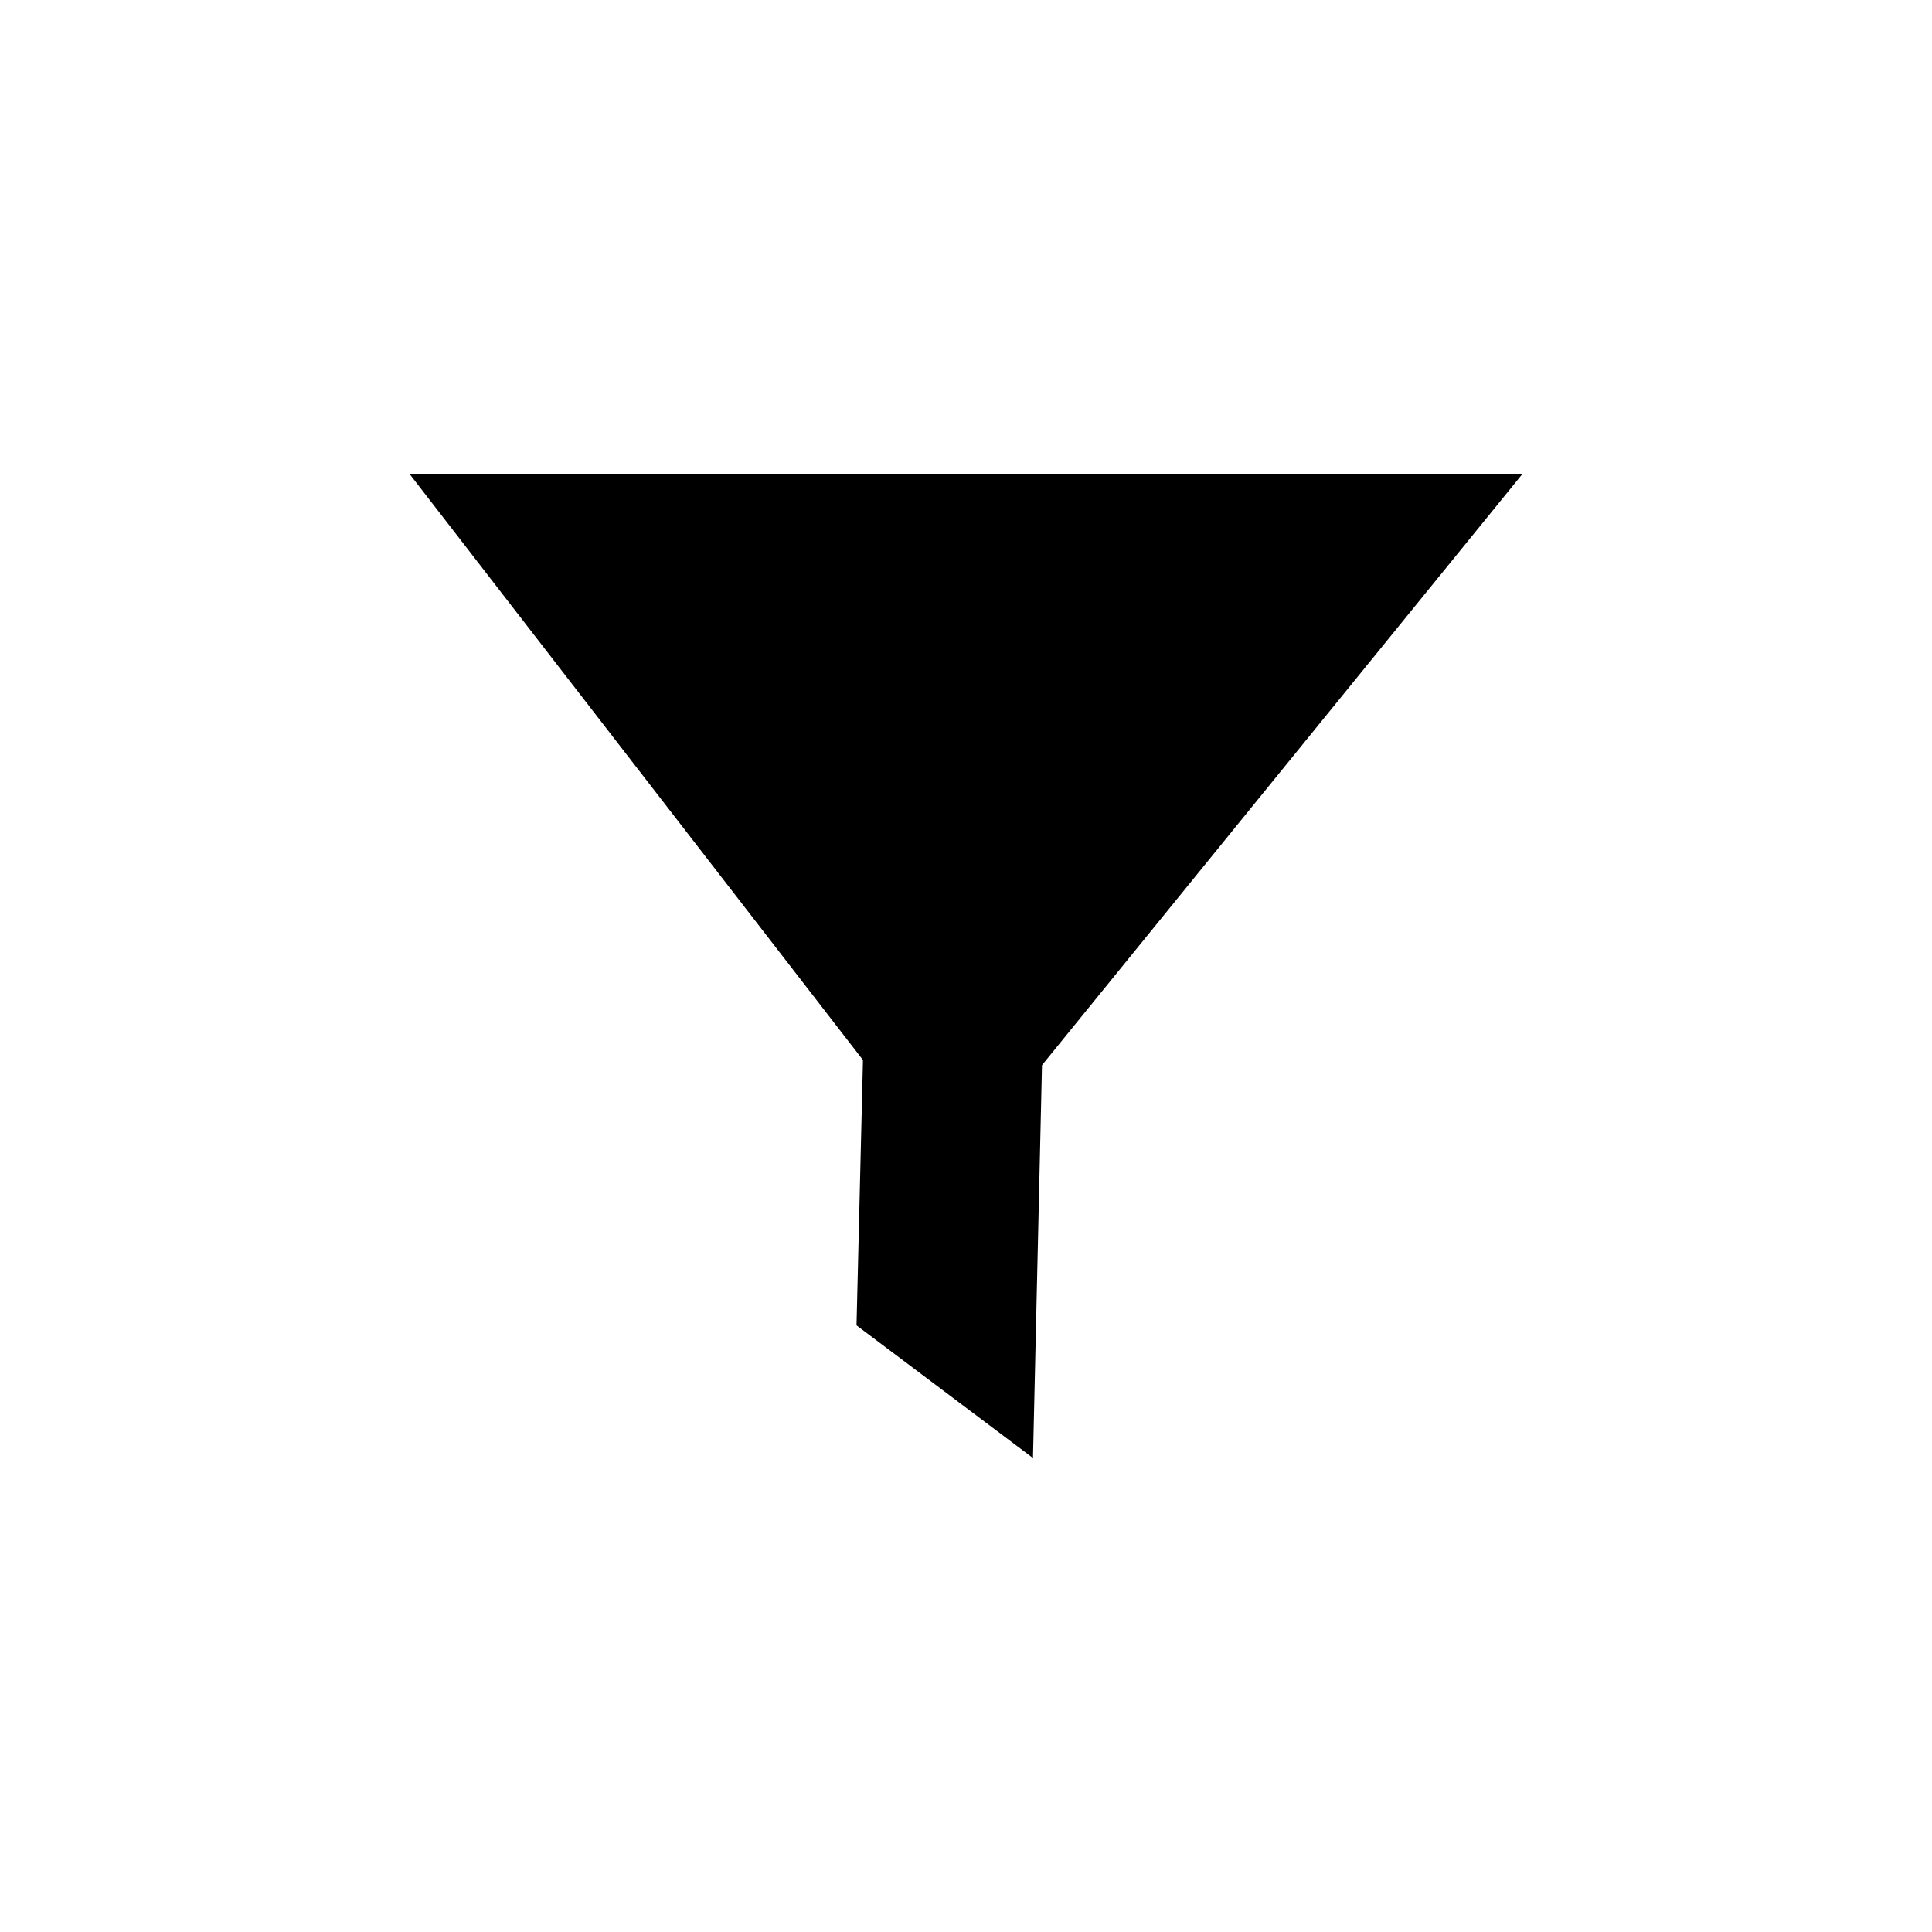
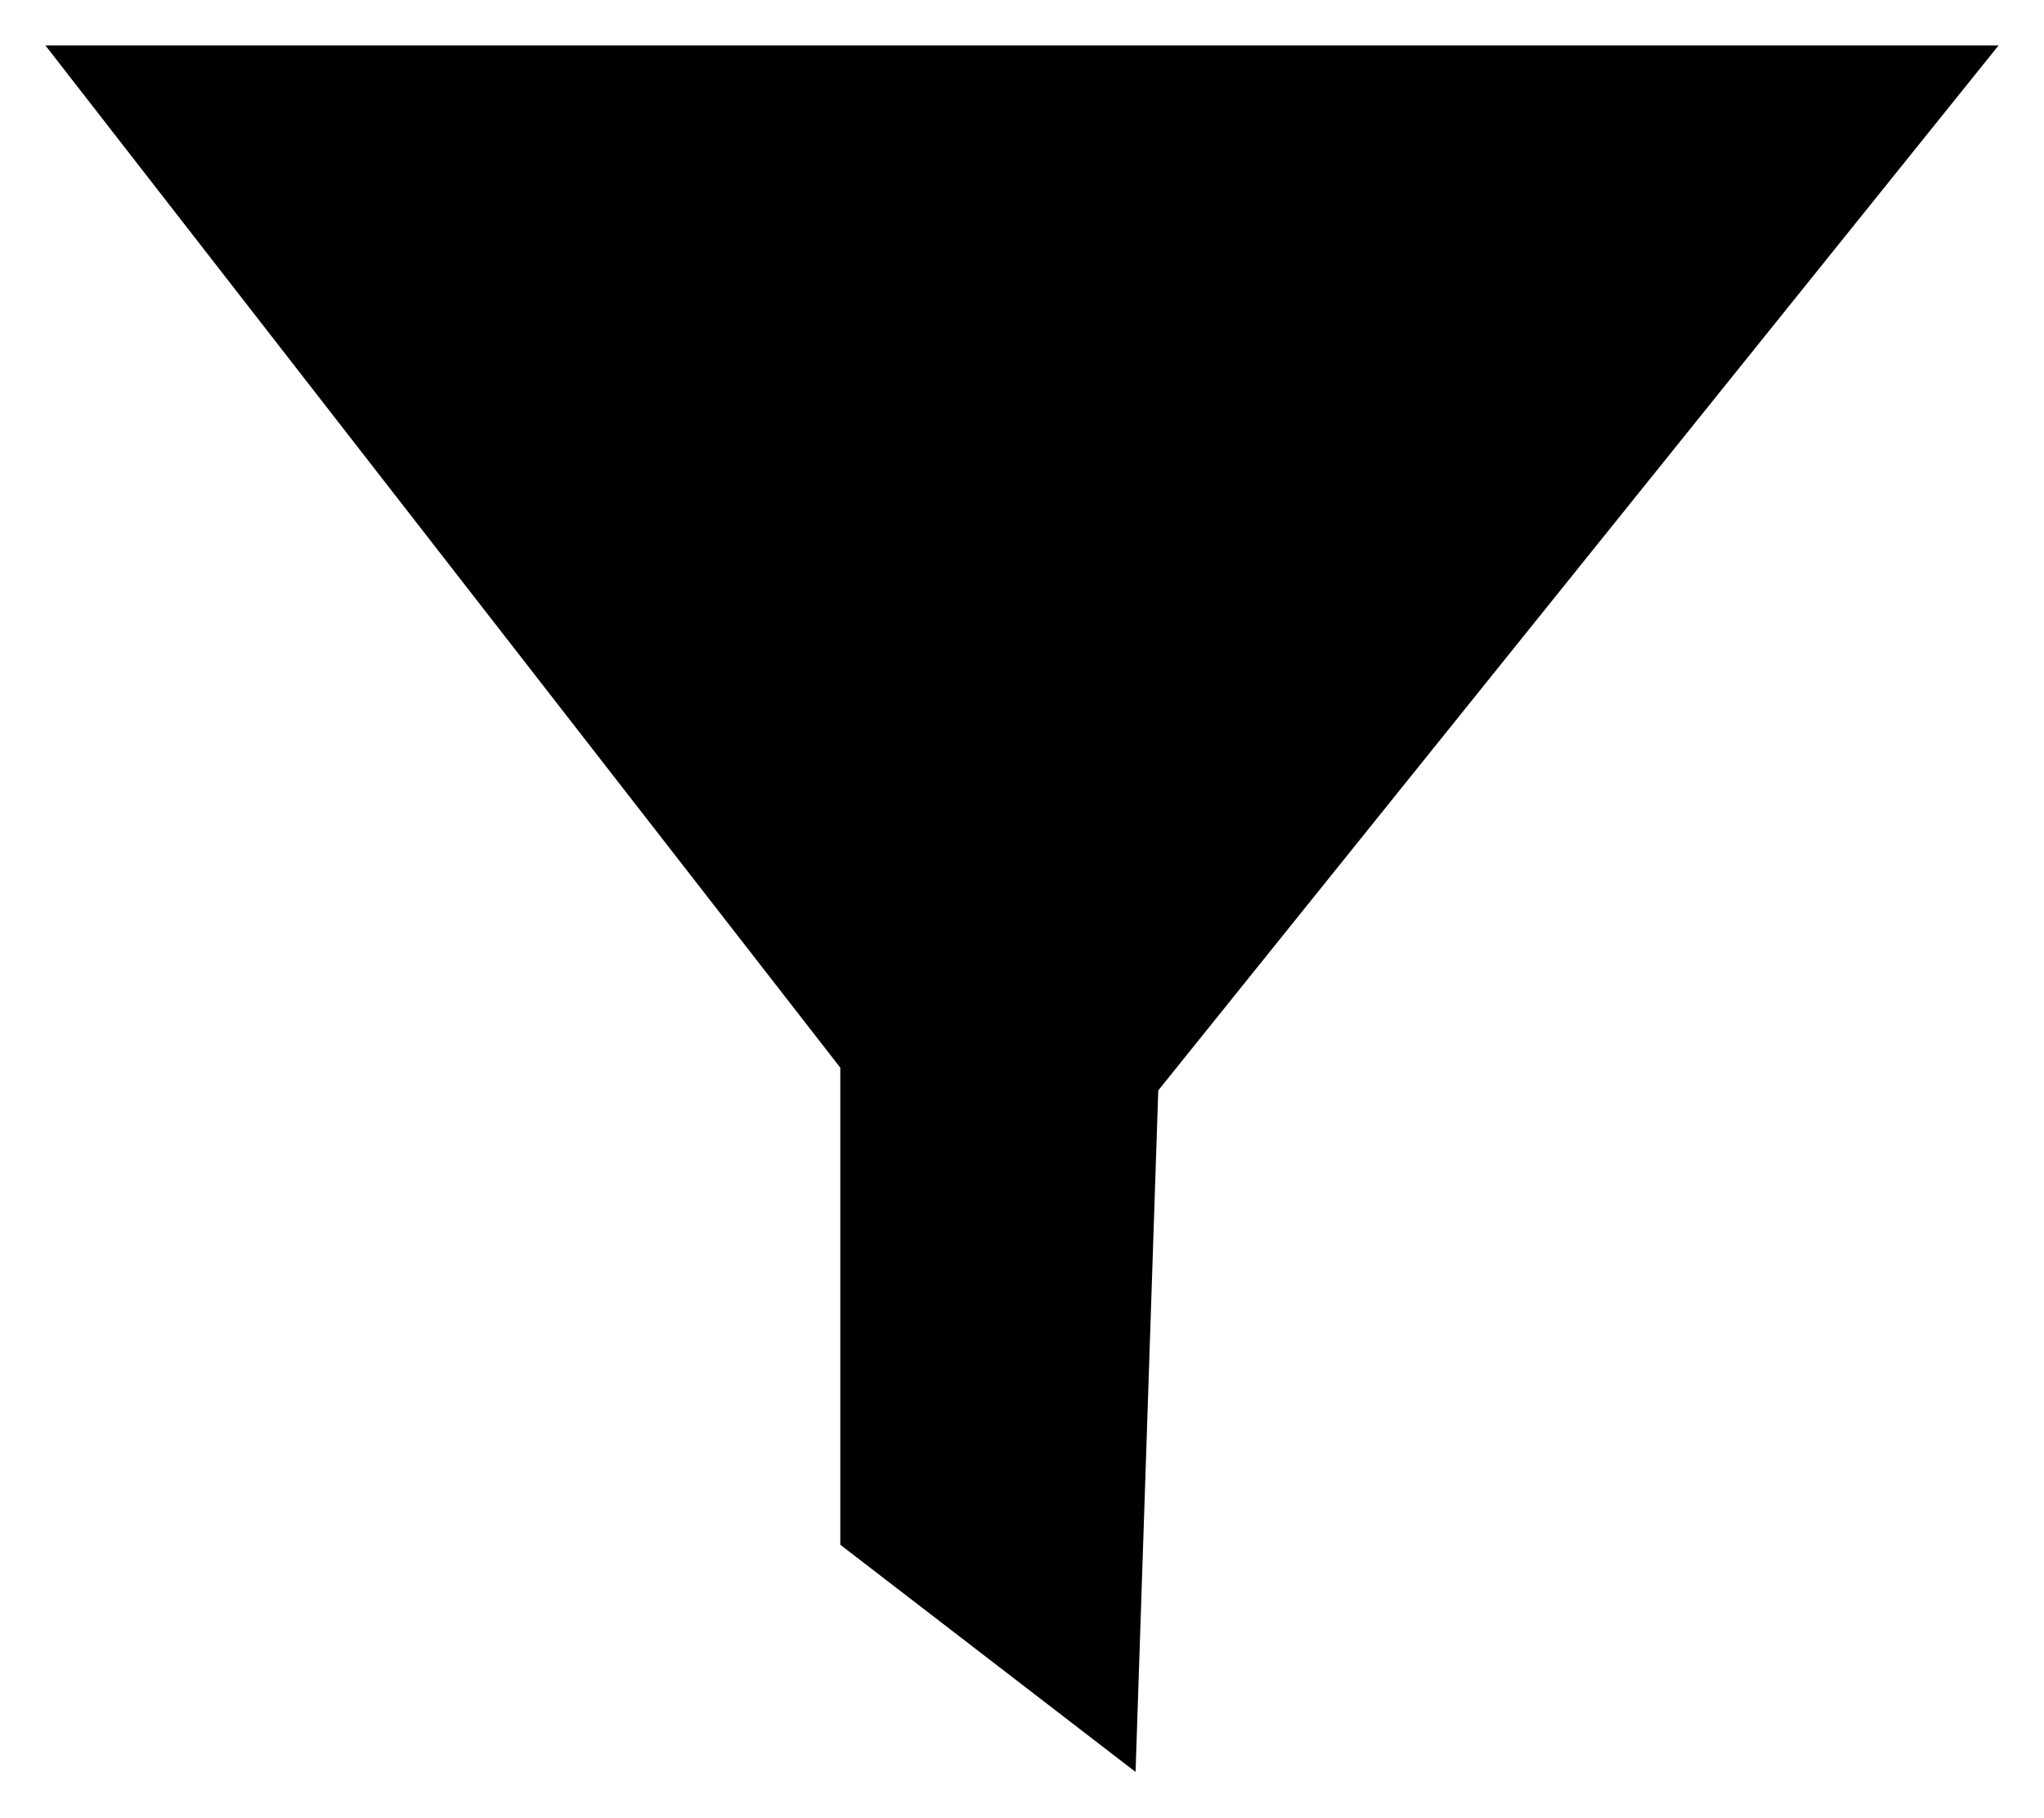
- <svg xmlns="http://www.w3.org/2000/svg" id="Layer_1" viewBox="0 0 15 15">
-   <defs />
-   <polygon class="oc-icon-indicator" points="11.82 3.68 3.18 3.68 6.7 8.23 6.65 10.29 8.02 11.32 8.09 8.27 11.82 3.68" />
+ <svg xmlns="http://www.w3.org/2000/svg" version="1.1" id="Layer_1" x="0px" y="0px" viewBox="0 0 9 8" style="enable-background:new 0 0 9 8;" xml:space="preserve">
+   <polygon class="oc-icon-indicator" points="8.8,0.2 0.2,0.2 3.7,4.7 3.7,6.8 5,7.8 5.1,4.8 " />
</svg>
